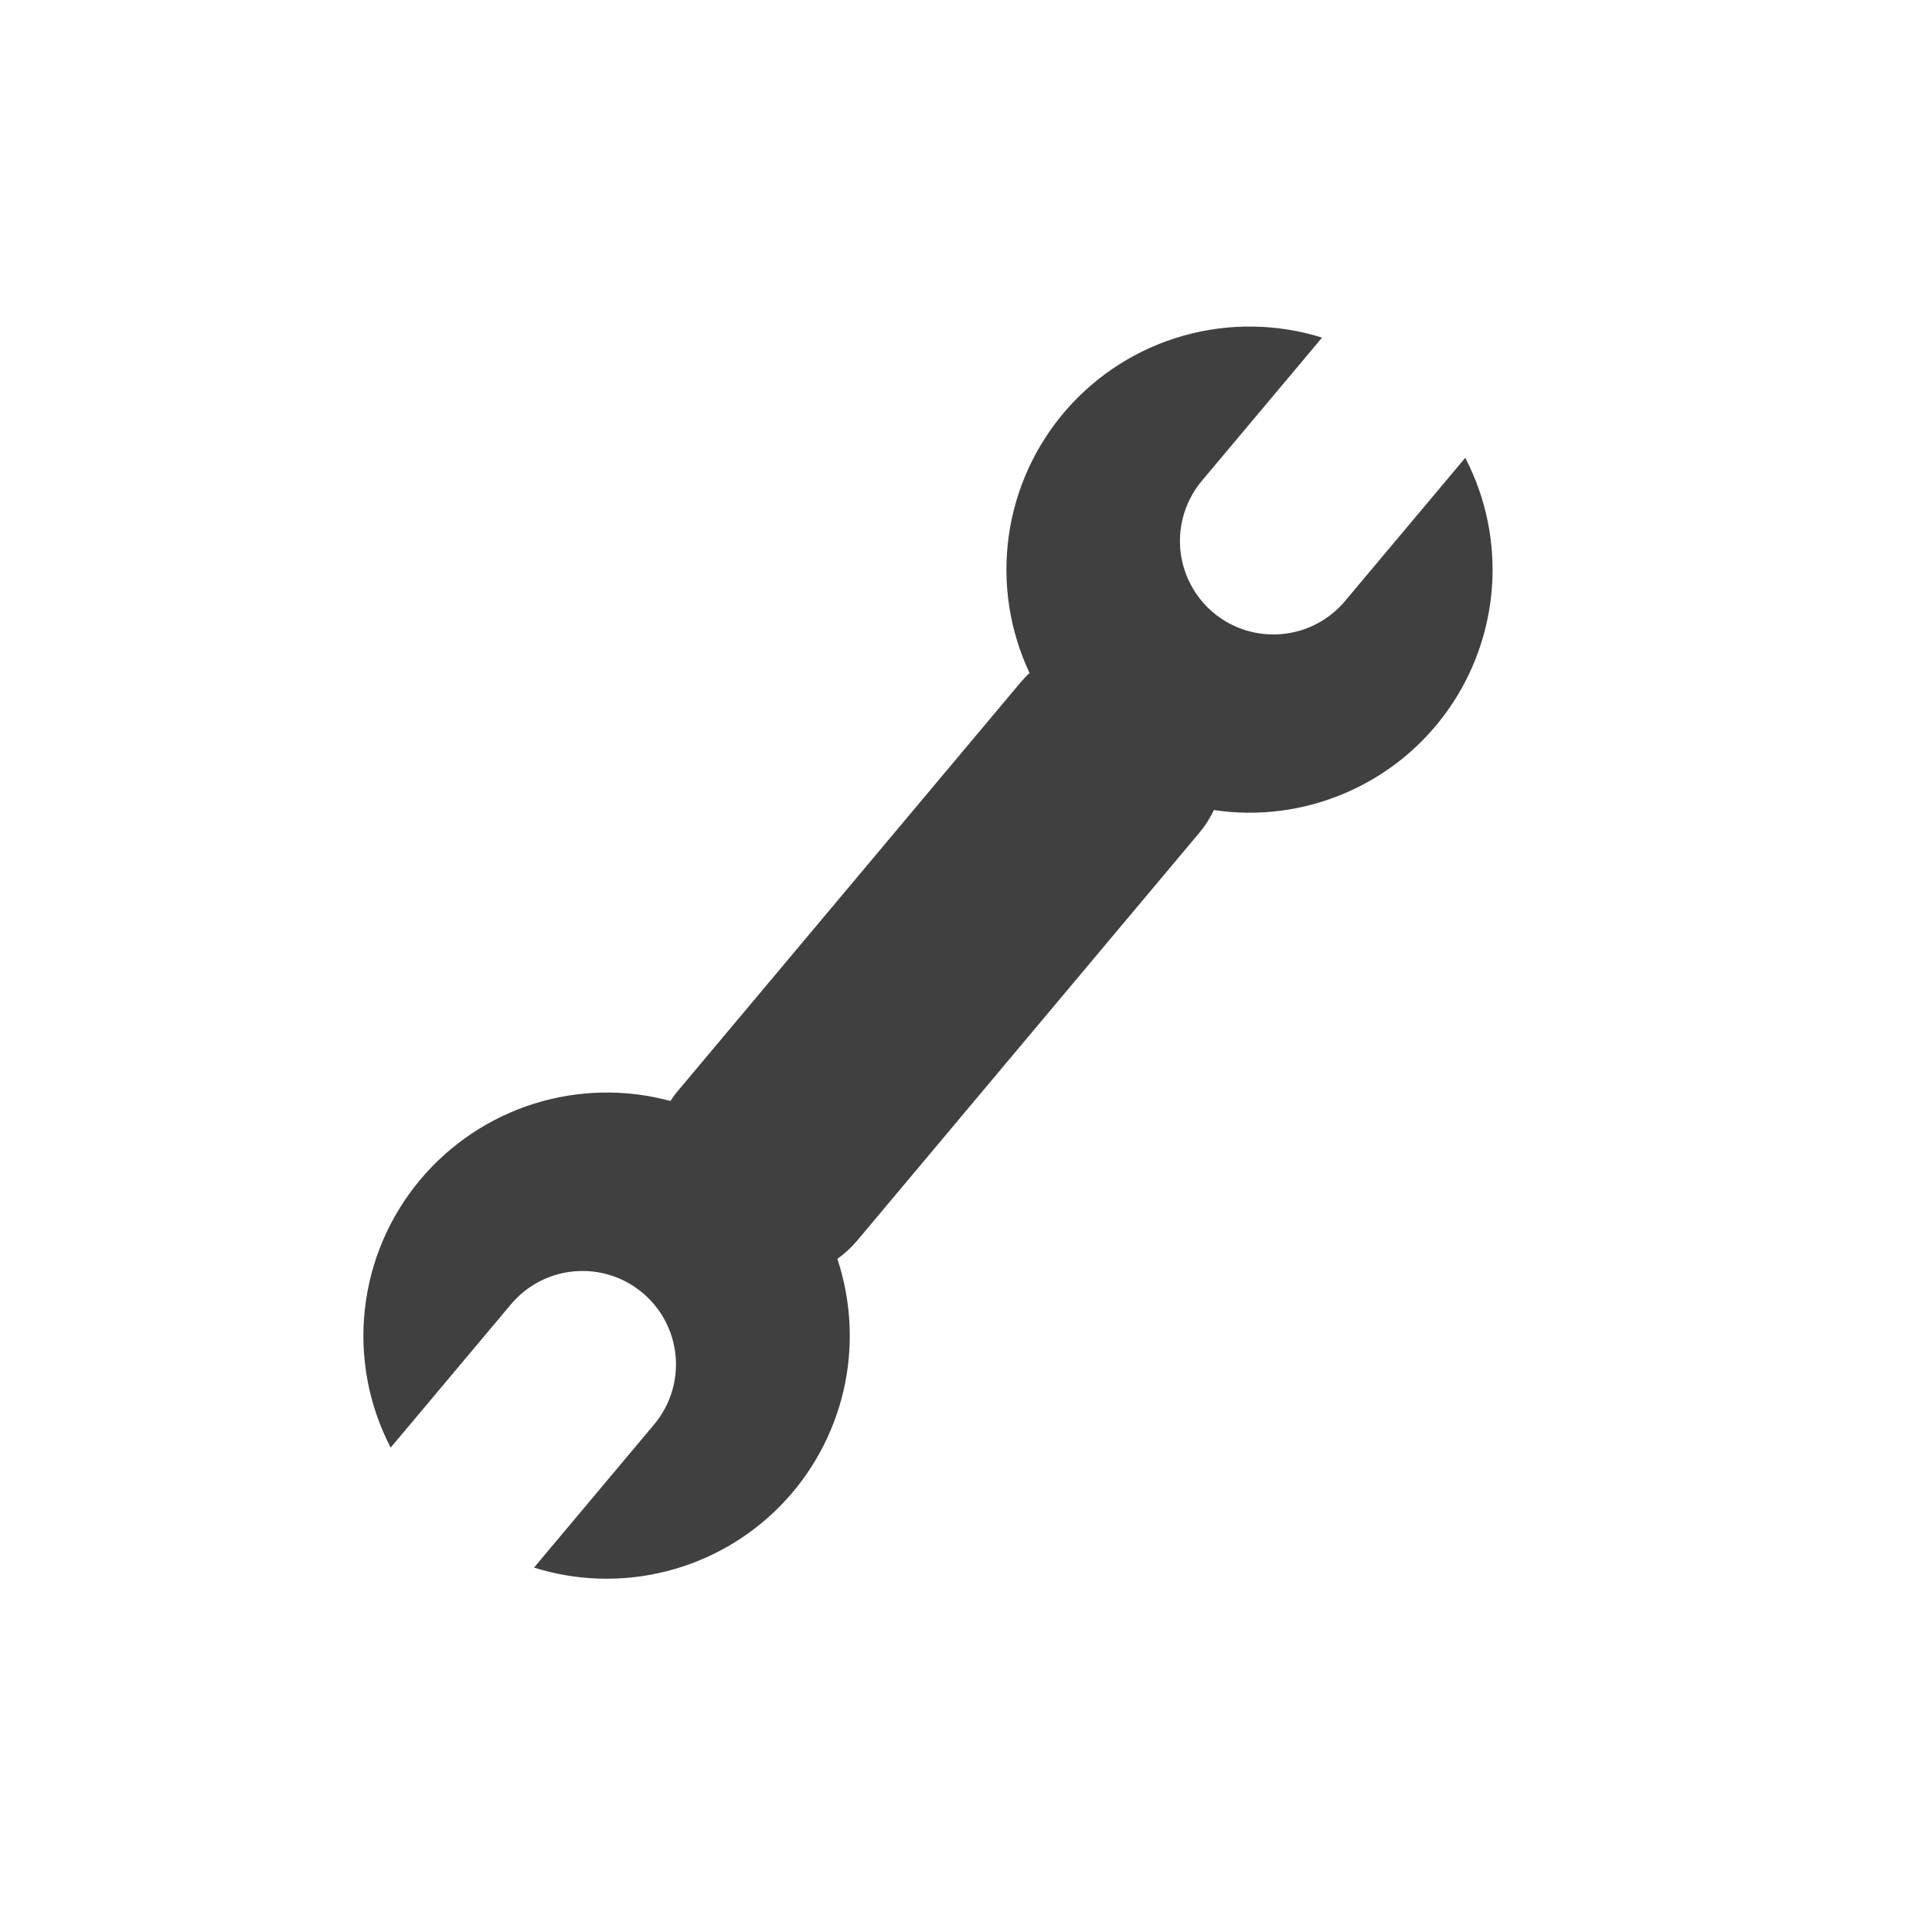
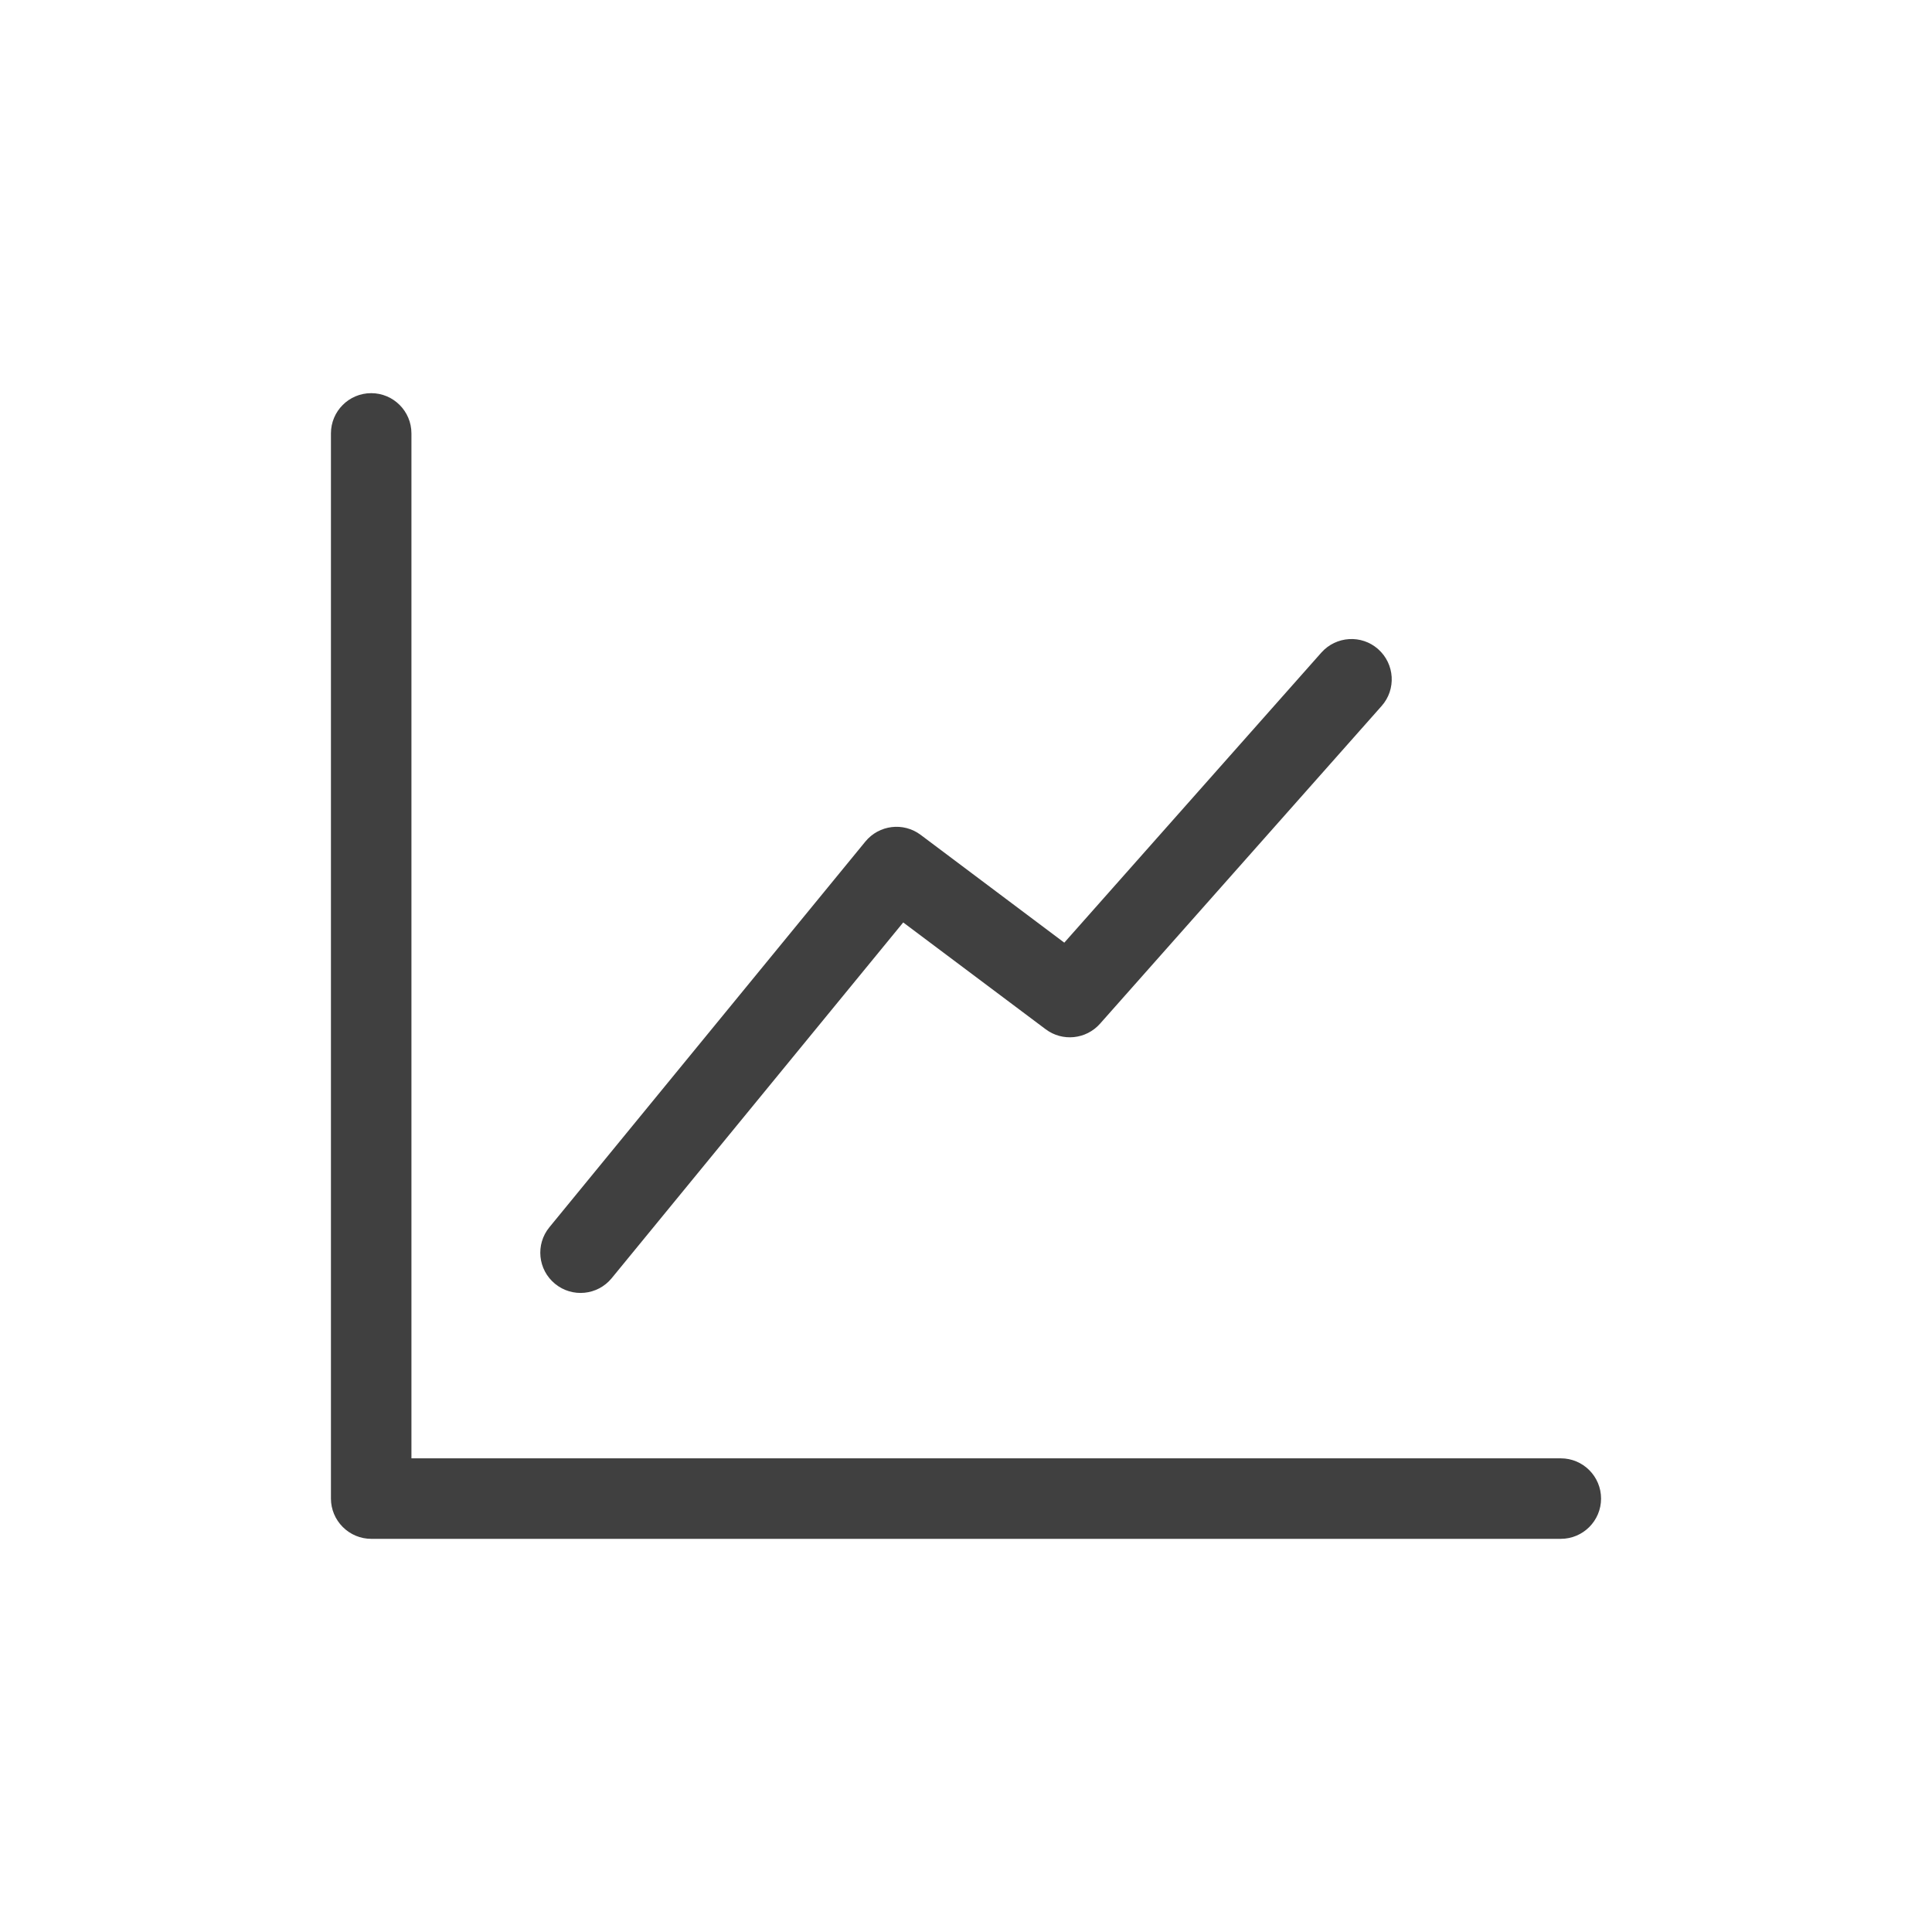
<svg xmlns="http://www.w3.org/2000/svg" width="24" height="24" viewBox="0 0 24 24" fill="none">
-   <path d="M5.225 14.649C5.596 14.209 6.085 13.883 6.635 13.71C7.185 13.538 7.772 13.526 8.328 13.677C8.359 13.63 8.392 13.585 8.428 13.543L12.674 8.482C12.71 8.439 12.748 8.399 12.789 8.36C12.54 7.83 12.45 7.238 12.531 6.658C12.612 6.077 12.861 5.533 13.246 5.091C13.632 4.649 14.137 4.329 14.701 4.17C15.265 4.011 15.864 4.019 16.423 4.194L14.929 5.974C14.732 6.21 14.635 6.515 14.662 6.822C14.689 7.129 14.837 7.412 15.072 7.61C15.308 7.808 15.613 7.904 15.92 7.877C16.227 7.85 16.51 7.703 16.708 7.467L18.202 5.687C18.458 6.18 18.573 6.735 18.534 7.29C18.494 7.844 18.303 8.378 17.98 8.83C17.657 9.283 17.215 9.638 16.703 9.855C16.192 10.073 15.63 10.145 15.08 10.063C15.031 10.165 14.97 10.261 14.897 10.347L10.65 15.409C10.577 15.496 10.494 15.573 10.402 15.638C10.577 16.166 10.604 16.732 10.479 17.273C10.353 17.815 10.081 18.312 9.691 18.709C9.301 19.105 8.81 19.386 8.27 19.521C7.731 19.656 7.164 19.64 6.634 19.473L8.126 17.695C8.323 17.459 8.42 17.155 8.393 16.848C8.366 16.541 8.218 16.258 7.982 16.06C7.747 15.862 7.442 15.766 7.135 15.793C6.828 15.819 6.545 15.967 6.347 16.203L4.853 17.983C4.578 17.453 4.466 16.853 4.533 16.26C4.599 15.666 4.84 15.106 5.225 14.649Z" fill="#404040" />
+   <path fill-rule="evenodd" clip-rule="evenodd" d="M4.611 4.884C4.887 4.884 5.111 5.108 5.111 5.384L5.111 18.116L19.389 18.116C19.665 18.116 19.889 18.34 19.889 18.616C19.889 18.892 19.665 19.116 19.389 19.116L4.611 19.116C4.479 19.116 4.352 19.063 4.258 18.969C4.164 18.875 4.111 18.748 4.111 18.616L4.111 5.384C4.111 5.108 4.335 4.884 4.611 4.884Z" fill="#404040" />
+   <path fill-rule="evenodd" clip-rule="evenodd" d="M17.12 8.064C17.327 8.248 17.346 8.564 17.163 8.77L13.664 12.718C13.491 12.912 13.198 12.942 12.99 12.786L11.22 11.459L7.598 15.879C7.423 16.092 7.108 16.123 6.895 15.948C6.681 15.773 6.65 15.458 6.825 15.245L10.75 10.454C10.92 10.247 11.222 10.21 11.437 10.371L13.221 11.71L16.414 8.107C16.598 7.9 16.914 7.881 17.12 8.064Z" fill="#404040" />
</svg>
